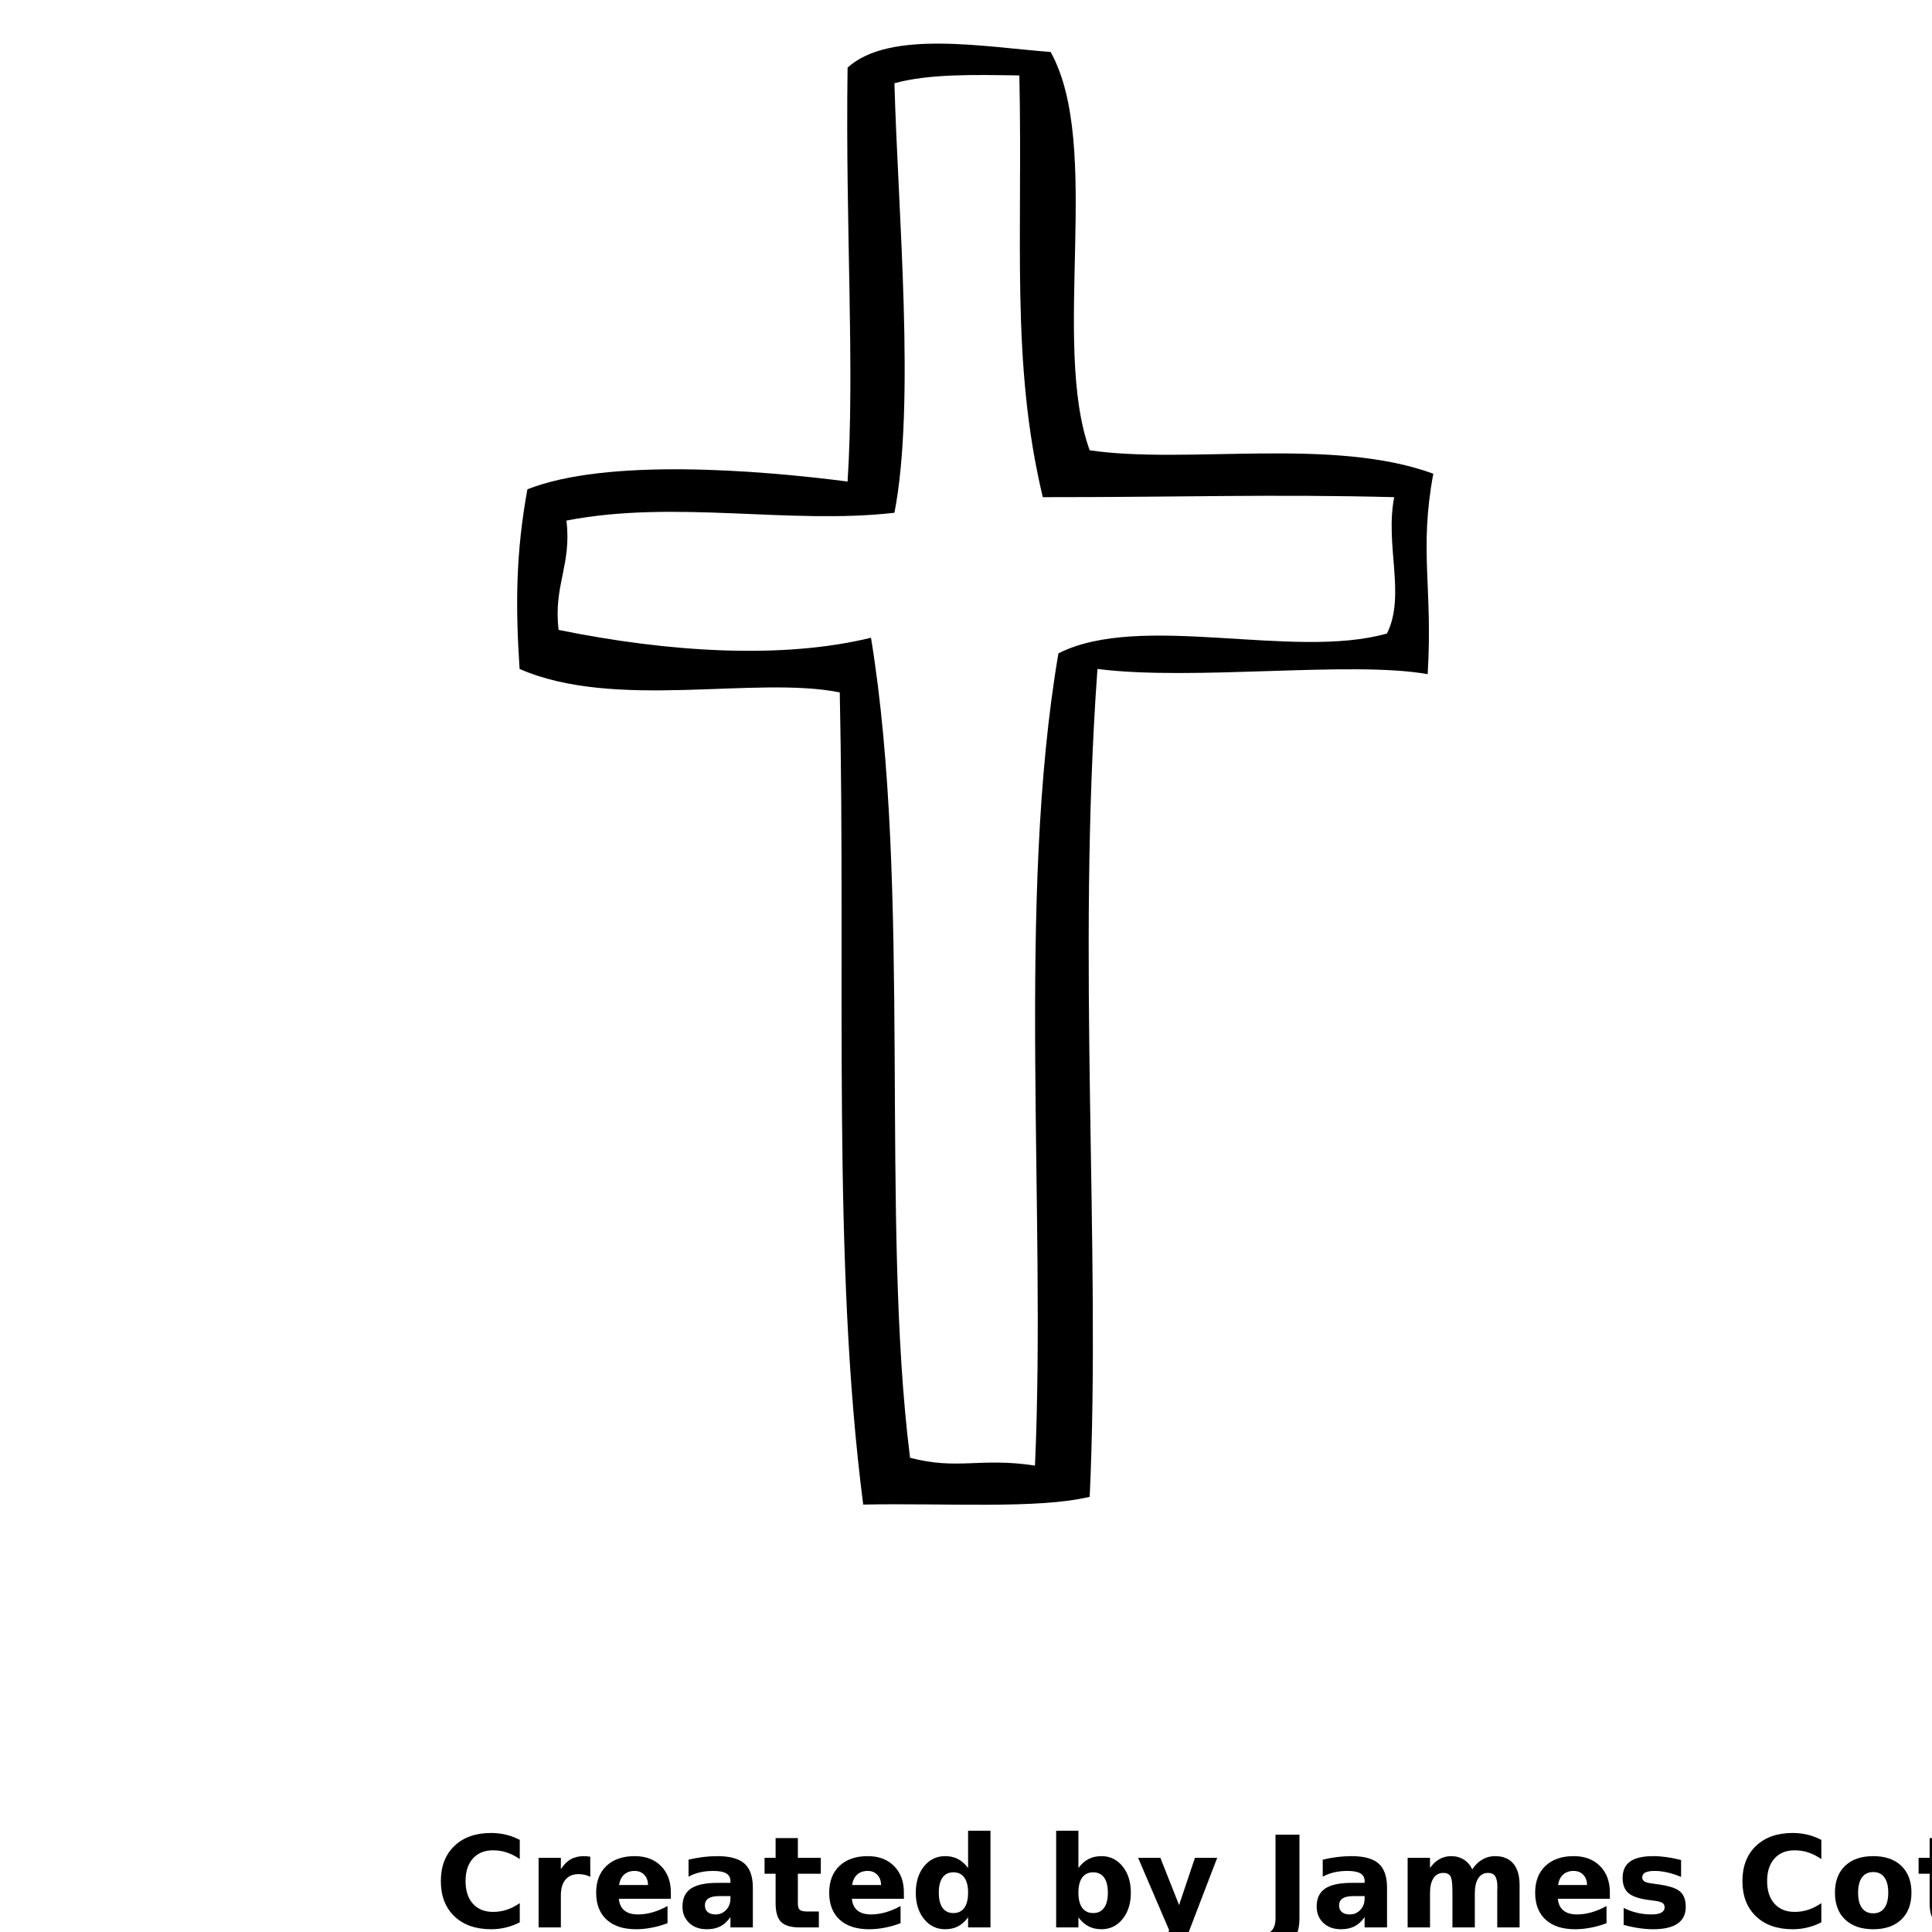
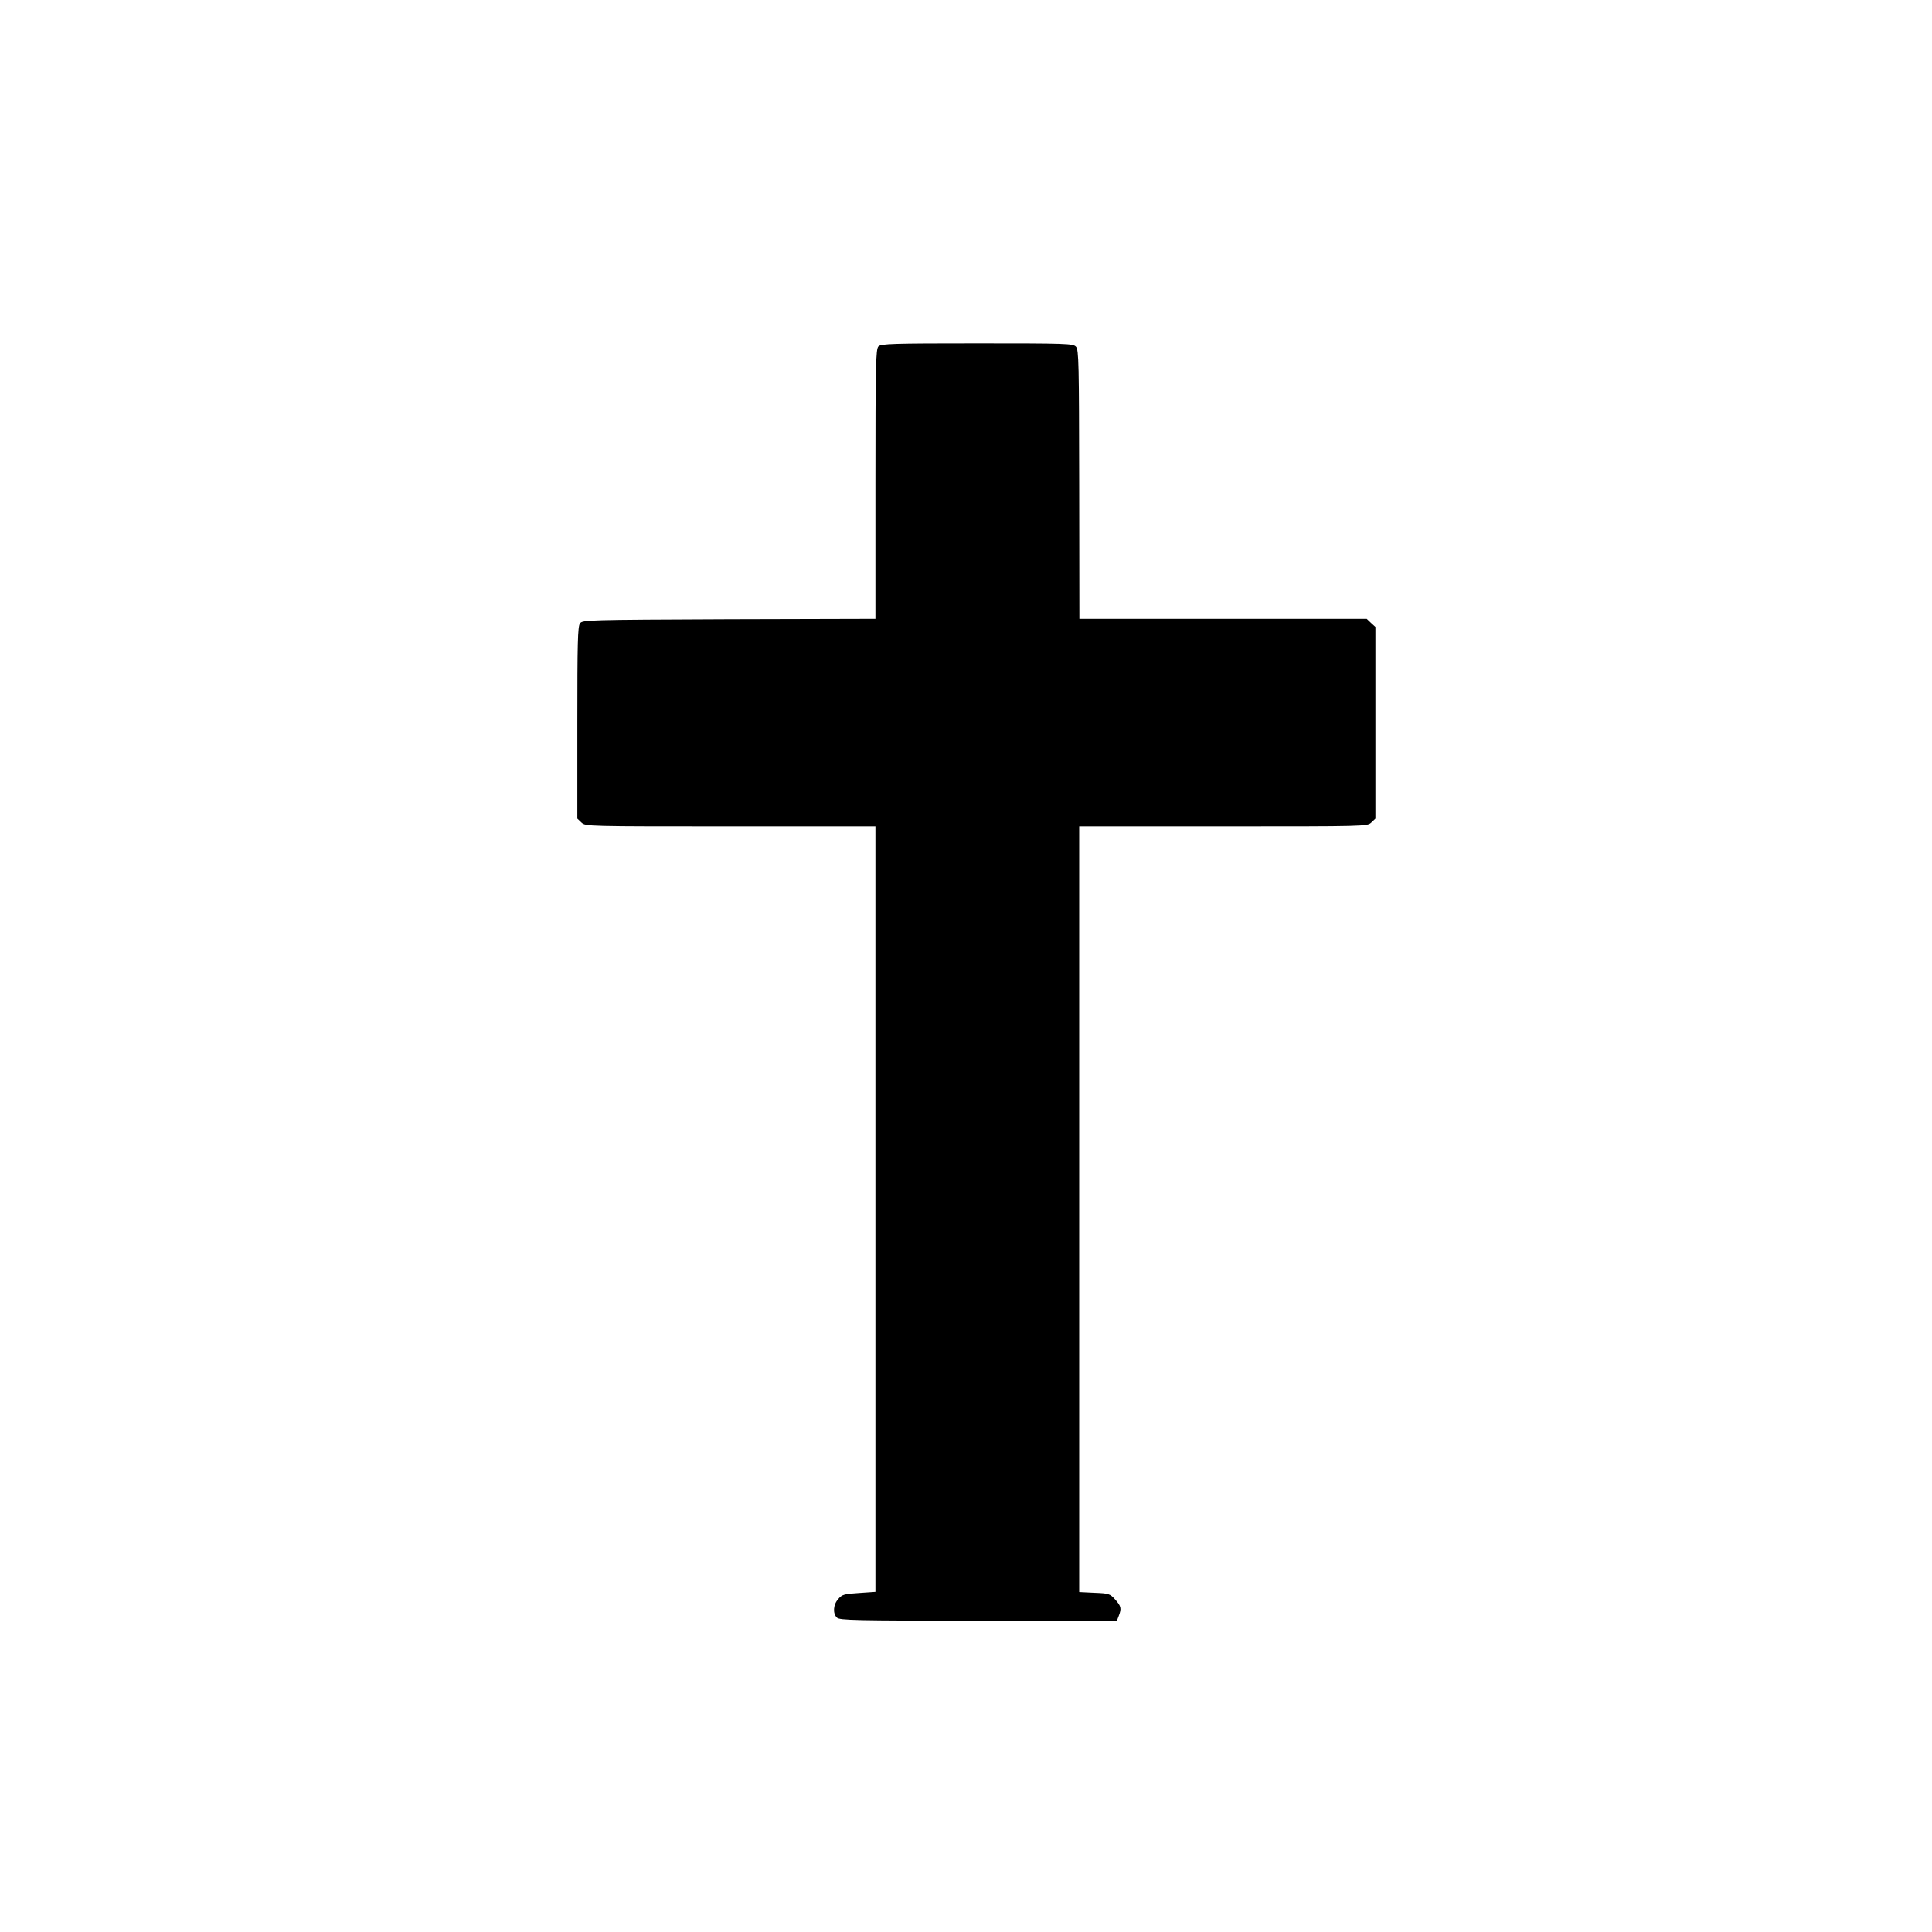
- <svg xmlns="http://www.w3.org/2000/svg" xmlns:xlink="http://www.w3.org/1999/xlink" width="700" height="700" version="1.1" viewBox="0 0 700 700">
-   <defs>
-     <symbol id="d" overflow="visible">
-       <path d="m30.891-1.844c-1.594 0.824-3.258 1.445-4.984 1.859-1.719 0.426-3.516 0.641-5.391 0.641-5.606 0-10.043-1.562-13.312-4.688-3.273-3.133-4.906-7.379-4.906-12.734 0-5.375 1.633-9.625 4.906-12.75 3.269-3.133 7.707-4.703 13.312-4.703 1.875 0 3.672 0.211 5.391 0.625 1.727 0.418 3.391 1.043 4.984 1.875v6.953c-1.605-1.094-3.188-1.895-4.75-2.406-1.562-0.508-3.211-0.766-4.938-0.766-3.086 0-5.516 0.992-7.297 2.969-1.773 1.98-2.656 4.715-2.656 8.203 0 3.461 0.883 6.184 2.656 8.172 1.781 1.98 4.211 2.969 7.297 2.969 1.727 0 3.375-0.254 4.938-0.766 1.562-0.508 3.144-1.312 4.75-2.406z" />
-     </symbol>
-     <symbol id="i" overflow="visible">
-       <path d="m22.609-18.344c-0.711-0.332-1.414-0.578-2.109-0.734-0.699-0.156-1.402-0.234-2.109-0.234-2.074 0-3.668 0.668-4.781 2-1.117 1.324-1.672 3.219-1.672 5.688v11.625h-8.062v-25.219h8.062v4.141c1.031-1.645 2.219-2.848 3.562-3.609 1.344-0.758 2.953-1.141 4.828-1.141 0.27 0 0.562 0.016 0.875 0.047 0.32 0.023 0.781 0.07 1.375 0.141z" />
-     </symbol>
-     <symbol id="a" overflow="visible">
-       <path d="m29.047-12.672v2.297h-18.844c0.188 1.887 0.863 3.305 2.031 4.25 1.176 0.949 2.816 1.422 4.922 1.422 1.695 0 3.43-0.25 5.203-0.75 1.781-0.508 3.609-1.273 5.484-2.297v6.219c-1.906 0.719-3.812 1.262-5.719 1.625-1.906 0.375-3.812 0.562-5.719 0.562-4.562 0-8.109-1.156-10.641-3.469-2.523-2.32-3.781-5.578-3.781-9.766 0-4.113 1.238-7.348 3.719-9.703 2.488-2.363 5.91-3.547 10.266-3.547 3.957 0 7.125 1.195 9.5 3.578 2.383 2.387 3.578 5.578 3.578 9.578zm-8.281-2.688c0-1.531-0.449-2.766-1.344-3.703-0.898-0.938-2.062-1.406-3.5-1.406-1.562 0-2.836 0.445-3.812 1.328-0.969 0.875-1.578 2.137-1.828 3.781z" />
-     </symbol>
-     <symbol id="c" overflow="visible">
-       <path d="m15.172-11.344c-1.68 0-2.945 0.289-3.797 0.859-0.844 0.562-1.266 1.402-1.266 2.516 0 1.023 0.336 1.824 1.016 2.406 0.688 0.574 1.641 0.859 2.859 0.859 1.508 0 2.781-0.539 3.812-1.625 1.039-1.094 1.562-2.457 1.562-4.094v-0.922zm12.312-3.047v14.391h-8.125v-3.734c-1.086 1.531-2.305 2.648-3.656 3.344-1.344 0.695-2.984 1.047-4.922 1.047-2.617 0-4.734-0.758-6.359-2.281-1.625-1.531-2.438-3.508-2.438-5.938 0-2.957 1.016-5.125 3.047-6.5 2.031-1.383 5.223-2.078 9.578-2.078h4.75v-0.625c0-1.281-0.508-2.219-1.516-2.812-1-0.594-2.57-0.891-4.703-0.891-1.719 0-3.324 0.172-4.812 0.516-1.492 0.344-2.871 0.867-4.141 1.562v-6.156c1.727-0.414 3.461-0.734 5.203-0.953 1.738-0.219 3.477-0.328 5.219-0.328 4.551 0 7.832 0.902 9.844 2.703 2.019 1.793 3.031 4.703 3.031 8.734z" />
-     </symbol>
-     <symbol id="b" overflow="visible">
-       <path d="m12.672-32.375v7.156h8.312v5.766h-8.312v10.688c0 1.18 0.234 1.977 0.703 2.391 0.469 0.406 1.391 0.609 2.766 0.609h4.141v5.766h-6.906c-3.188 0-5.449-0.66-6.781-1.984-1.324-1.332-1.984-3.594-1.984-6.781v-10.688h-4v-5.766h4v-7.156z" />
-     </symbol>
-     <symbol id="h" overflow="visible">
-       <path d="m21.031-21.531v-13.5h8.109v35.031h-8.109v-3.641c-1.117 1.48-2.34 2.57-3.672 3.266-1.336 0.688-2.883 1.031-4.641 1.031-3.106 0-5.656-1.234-7.656-3.703-1.992-2.469-2.984-5.644-2.984-9.531 0-3.894 0.992-7.078 2.984-9.547 2-2.469 4.551-3.703 7.656-3.703 1.738 0 3.281 0.352 4.625 1.047 1.344 0.699 2.57 1.781 3.688 3.25zm-5.312 16.328c1.719 0 3.031-0.629 3.938-1.891 0.914-1.258 1.375-3.086 1.375-5.484 0-2.406-0.461-4.238-1.375-5.5-0.906-1.258-2.219-1.891-3.938-1.891s-3.031 0.633-3.938 1.891c-0.906 1.262-1.359 3.094-1.359 5.5 0 2.398 0.453 4.227 1.359 5.484 0.906 1.262 2.219 1.891 3.938 1.891z" />
-     </symbol>
-     <symbol id="g" overflow="visible">
-       <path d="m17.297-5.203c1.719 0 3.031-0.629 3.938-1.891 0.914-1.258 1.375-3.086 1.375-5.484 0-2.406-0.461-4.238-1.375-5.5-0.906-1.258-2.219-1.891-3.938-1.891-1.73 0-3.059 0.637-3.984 1.906-0.918 1.262-1.375 3.09-1.375 5.484 0 2.387 0.457 4.215 1.375 5.484 0.926 1.262 2.254 1.891 3.984 1.891zm-5.359-16.328c1.102-1.469 2.332-2.551 3.688-3.25 1.352-0.695 2.906-1.047 4.656-1.047 3.113 0 5.664 1.234 7.656 3.703 2 2.469 3 5.652 3 9.547 0 3.887-1 7.062-3 9.531-1.992 2.469-4.543 3.703-7.656 3.703-1.75 0-3.305-0.352-4.656-1.047-1.355-0.695-2.586-1.781-3.688-3.25v3.641h-8.062v-35.031h8.062z" />
-     </symbol>
-     <symbol id="f" overflow="visible">
-       <path d="m0.562-25.219h8.062l6.781 17.109 5.75-17.109h8.062l-10.594 27.609c-1.074 2.801-2.32 4.758-3.734 5.875-1.418 1.125-3.289 1.688-5.609 1.688h-4.672v-5.297h2.531c1.363 0 2.352-0.219 2.969-0.656 0.625-0.43 1.113-1.203 1.469-2.328l0.219-0.703z" />
-     </symbol>
-     <symbol id="e" overflow="visible">
-       <path d="m4.234-33.609h8.672v30.344c0 4.188-1.141 7.316-3.422 9.391-2.273 2.07-5.711 3.109-10.312 3.109h-1.766v-6.562h1.359c1.801 0 3.16-0.508 4.078-1.516 0.926-1 1.391-2.473 1.391-4.422z" />
-     </symbol>
-     <symbol id="l" overflow="visible">
-       <path d="m27.25-21.031c1.008-1.562 2.219-2.75 3.625-3.562 1.406-0.82 2.945-1.234 4.625-1.234 2.894 0 5.098 0.898 6.609 2.688 1.52 1.781 2.281 4.375 2.281 7.781v15.359h-8.094v-13.141c0.008-0.195 0.02-0.398 0.031-0.609 0.008-0.219 0.016-0.52 0.016-0.906 0-1.789-0.266-3.086-0.797-3.891-0.523-0.801-1.371-1.203-2.547-1.203-1.531 0-2.715 0.633-3.547 1.891-0.836 1.262-1.262 3.086-1.281 5.469v12.391h-8.109v-13.141c0-2.801-0.242-4.602-0.719-5.406-0.48-0.801-1.34-1.203-2.578-1.203-1.543 0-2.734 0.637-3.578 1.906-0.836 1.273-1.25 3.086-1.25 5.438v12.406h-8.109v-25.219h8.109v3.688c0.988-1.414 2.125-2.484 3.406-3.203 1.281-0.727 2.695-1.094 4.25-1.094 1.738 0 3.273 0.422 4.609 1.266 1.332 0.844 2.348 2.023 3.047 3.531z" />
-     </symbol>
-     <symbol id="k" overflow="visible">
-       <path d="m23.578-24.422v6.125c-1.73-0.727-3.398-1.27-5-1.625-1.605-0.363-3.121-0.547-4.547-0.547-1.531 0-2.672 0.195-3.422 0.578-0.742 0.387-1.109 0.977-1.109 1.766 0 0.648 0.281 1.141 0.844 1.484s1.57 0.602 3.031 0.766l1.422 0.203c4.125 0.531 6.898 1.398 8.328 2.594 1.426 1.199 2.141 3.078 2.141 5.641 0 2.688-0.996 4.711-2.984 6.062-1.98 1.355-4.934 2.031-8.859 2.031-1.668 0-3.391-0.137-5.172-0.406-1.781-0.258-3.609-0.648-5.484-1.172v-6.125c1.602 0.781 3.25 1.371 4.938 1.766 1.695 0.387 3.414 0.578 5.156 0.578 1.57 0 2.754-0.219 3.547-0.656 0.801-0.438 1.203-1.082 1.203-1.938 0-0.719-0.277-1.254-0.828-1.609-0.543-0.352-1.633-0.625-3.266-0.812l-1.422-0.188c-3.594-0.445-6.109-1.281-7.547-2.5s-2.156-3.062-2.156-5.531c0-2.676 0.91-4.66 2.734-5.953 1.832-1.289 4.641-1.938 8.422-1.938 1.488 0 3.051 0.117 4.688 0.344 1.633 0.219 3.414 0.574 5.344 1.062z" />
-     </symbol>
-     <symbol id="j" overflow="visible">
-       <path d="m15.875-20.062c-1.793 0-3.156 0.648-4.094 1.938-0.938 1.281-1.406 3.133-1.406 5.547 0 2.418 0.469 4.266 1.406 5.547s2.301 1.922 4.094 1.922c1.75 0 3.086-0.641 4.016-1.922 0.938-1.281 1.406-3.129 1.406-5.547 0-2.414-0.469-4.266-1.406-5.547-0.93-1.289-2.266-1.938-4.016-1.938zm0-5.766c4.332 0 7.719 1.172 10.156 3.516 2.445 2.344 3.672 5.59 3.672 9.734 0 4.137-1.227 7.375-3.672 9.719-2.438 2.344-5.824 3.516-10.156 3.516-4.356 0-7.762-1.172-10.219-3.516-2.449-2.344-3.672-5.582-3.672-9.719 0-4.144 1.223-7.391 3.672-9.734 2.457-2.344 5.863-3.516 10.219-3.516z" />
-     </symbol>
-   </defs>
-   <g>
-     <path d="m380.66 18.832c18.887 33.93 0.102 105.54 14.156 144.32 35.527 5.184 87.891-4.941 124.5 8.484-5.203 27.934-0.121 41.418-2.047 72.629-27.715-4.961-85.105 2.562-119.64-1.891-7.582 105.2 1.328 210.55-2.812 299.95-18.668 4.5-52.07 2.215-82.062 2.812-11.379-88.281-6.289-189.29-8.492-294.27-30.555-6.125-81.418 6.621-116.01-8.492-1.523-23.094-1.363-42.082 2.832-65.086 28.656-11.344 83.328-7.035 116.01-2.82 2.656-41.824-0.828-92.336 0-149.98 15.258-13.836 49.863-7.418 73.574-5.656zm-56.59 11.324c1.246 46.215 7.684 116.01 0 155.63-38.008 4.371-79.547-4.824-118.84 2.832 1.957 16.113-4.797 23.5-2.832 39.613 40.102 8.172 81.281 10.652 113.18 2.832 14.887 90.891 3.246 210.26 14.148 297.11 17.191 4.555 25.352-0.195 45.266 2.832 4.113-92.043-6.723-205.11 8.492-294.28 29.789-15.105 85.098 2.445 119.04-7.195 6.898-13.863-0.812-32.094 2.629-49.398-44.648-1.145-76.371 0.027-127.33 0-11.641-48.66-7.211-93.785-8.492-152.8-16.258-0.25-32.656-0.629-45.254 2.82z" fill-rule="evenodd" />
-     <use x="157.43" y="698.34" xlink:href="#d" />
-     <use x="191.273" y="698.34" xlink:href="#i" />
-     <use x="214.016" y="698.34" xlink:href="#a" />
-     <use x="245.289" y="698.34" xlink:href="#c" />
-     <use x="276.406" y="698.34" xlink:href="#b" />
-     <use x="298.449" y="698.34" xlink:href="#a" />
-     <use x="329.727" y="698.34" xlink:href="#h" />
-     <use x="378.789" y="698.34" xlink:href="#g" />
-     <use x="411.797" y="698.34" xlink:href="#f" />
-     <use x="457.91" y="698.34" xlink:href="#e" />
-     <use x="475.066" y="698.34" xlink:href="#c" />
-     <use x="506.184" y="698.34" xlink:href="#l" />
-     <use x="554.234" y="698.34" xlink:href="#a" />
-     <use x="585.512" y="698.34" xlink:href="#k" />
-     <use x="629.012" y="698.34" xlink:href="#d" />
-     <use x="662.852" y="698.34" xlink:href="#j" />
-     <use x="694.535" y="698.34" xlink:href="#b" />
+ <svg xmlns="http://www.w3.org/2000/svg" version="1.0" width="1024pt" height="1024pt" viewBox="0 0 1024 1024" preserveAspectRatio="xMidYMid meet">
+   <g transform="translate(0,1024) scale(0.1,-0.1)" fill="#000000" stroke="none">
+     <path d="M4656 8404 c-14 -14 -16 -94 -16 -729 l0 -715 -776 -2 c-755 -3 -776 -4 -790 -22 -12 -17 -14 -105 -14 -528 l0 -507 22 -21 c22 -20 31 -20 790 -20 l768 0 0 -2029 0 -2028 -87 -6 c-79 -5 -90 -8 -110 -32 -27 -30 -30 -77 -7 -99 14 -14 96 -16 750 -16 l734 0 10 26 c15 39 12 51 -19 86 -28 31 -33 33 -110 36 l-81 4 0 2029 0 2029 763 0 c754 0 763 0 785 20 l22 21 0 508 0 508 -23 21 -23 22 -761 0 -762 0 -1 712 c-1 642 -2 714 -17 730 -15 17 -49 18 -524 18 -448 0 -509 -2 -523 -16z" />
  </g>
</svg>
